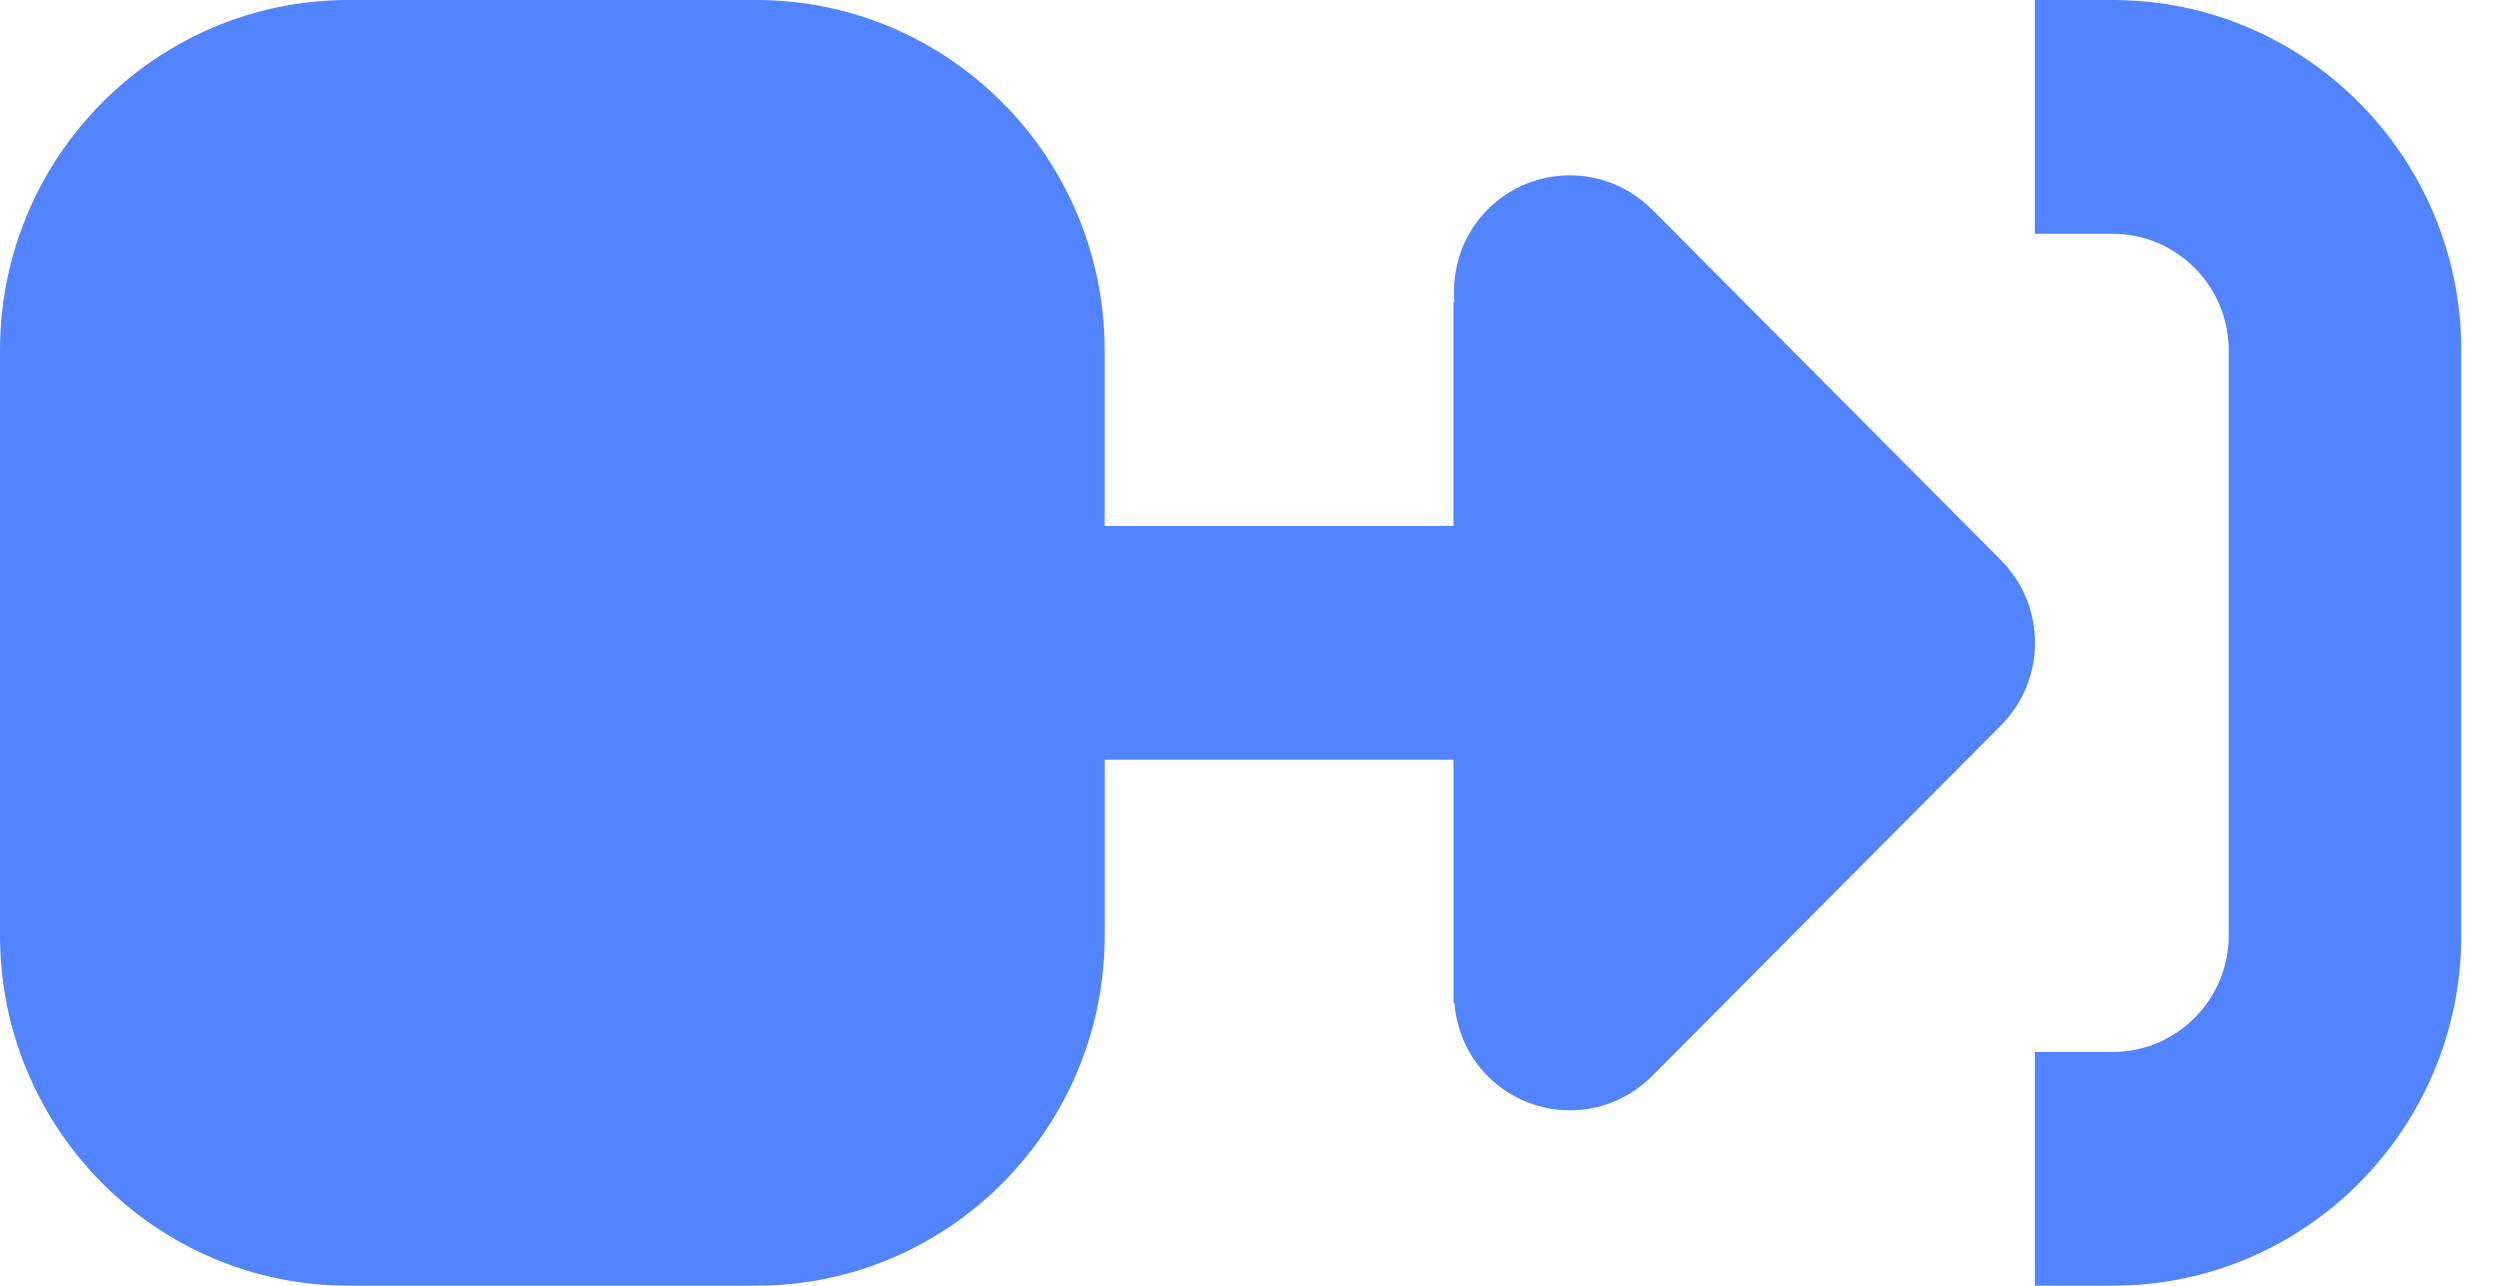
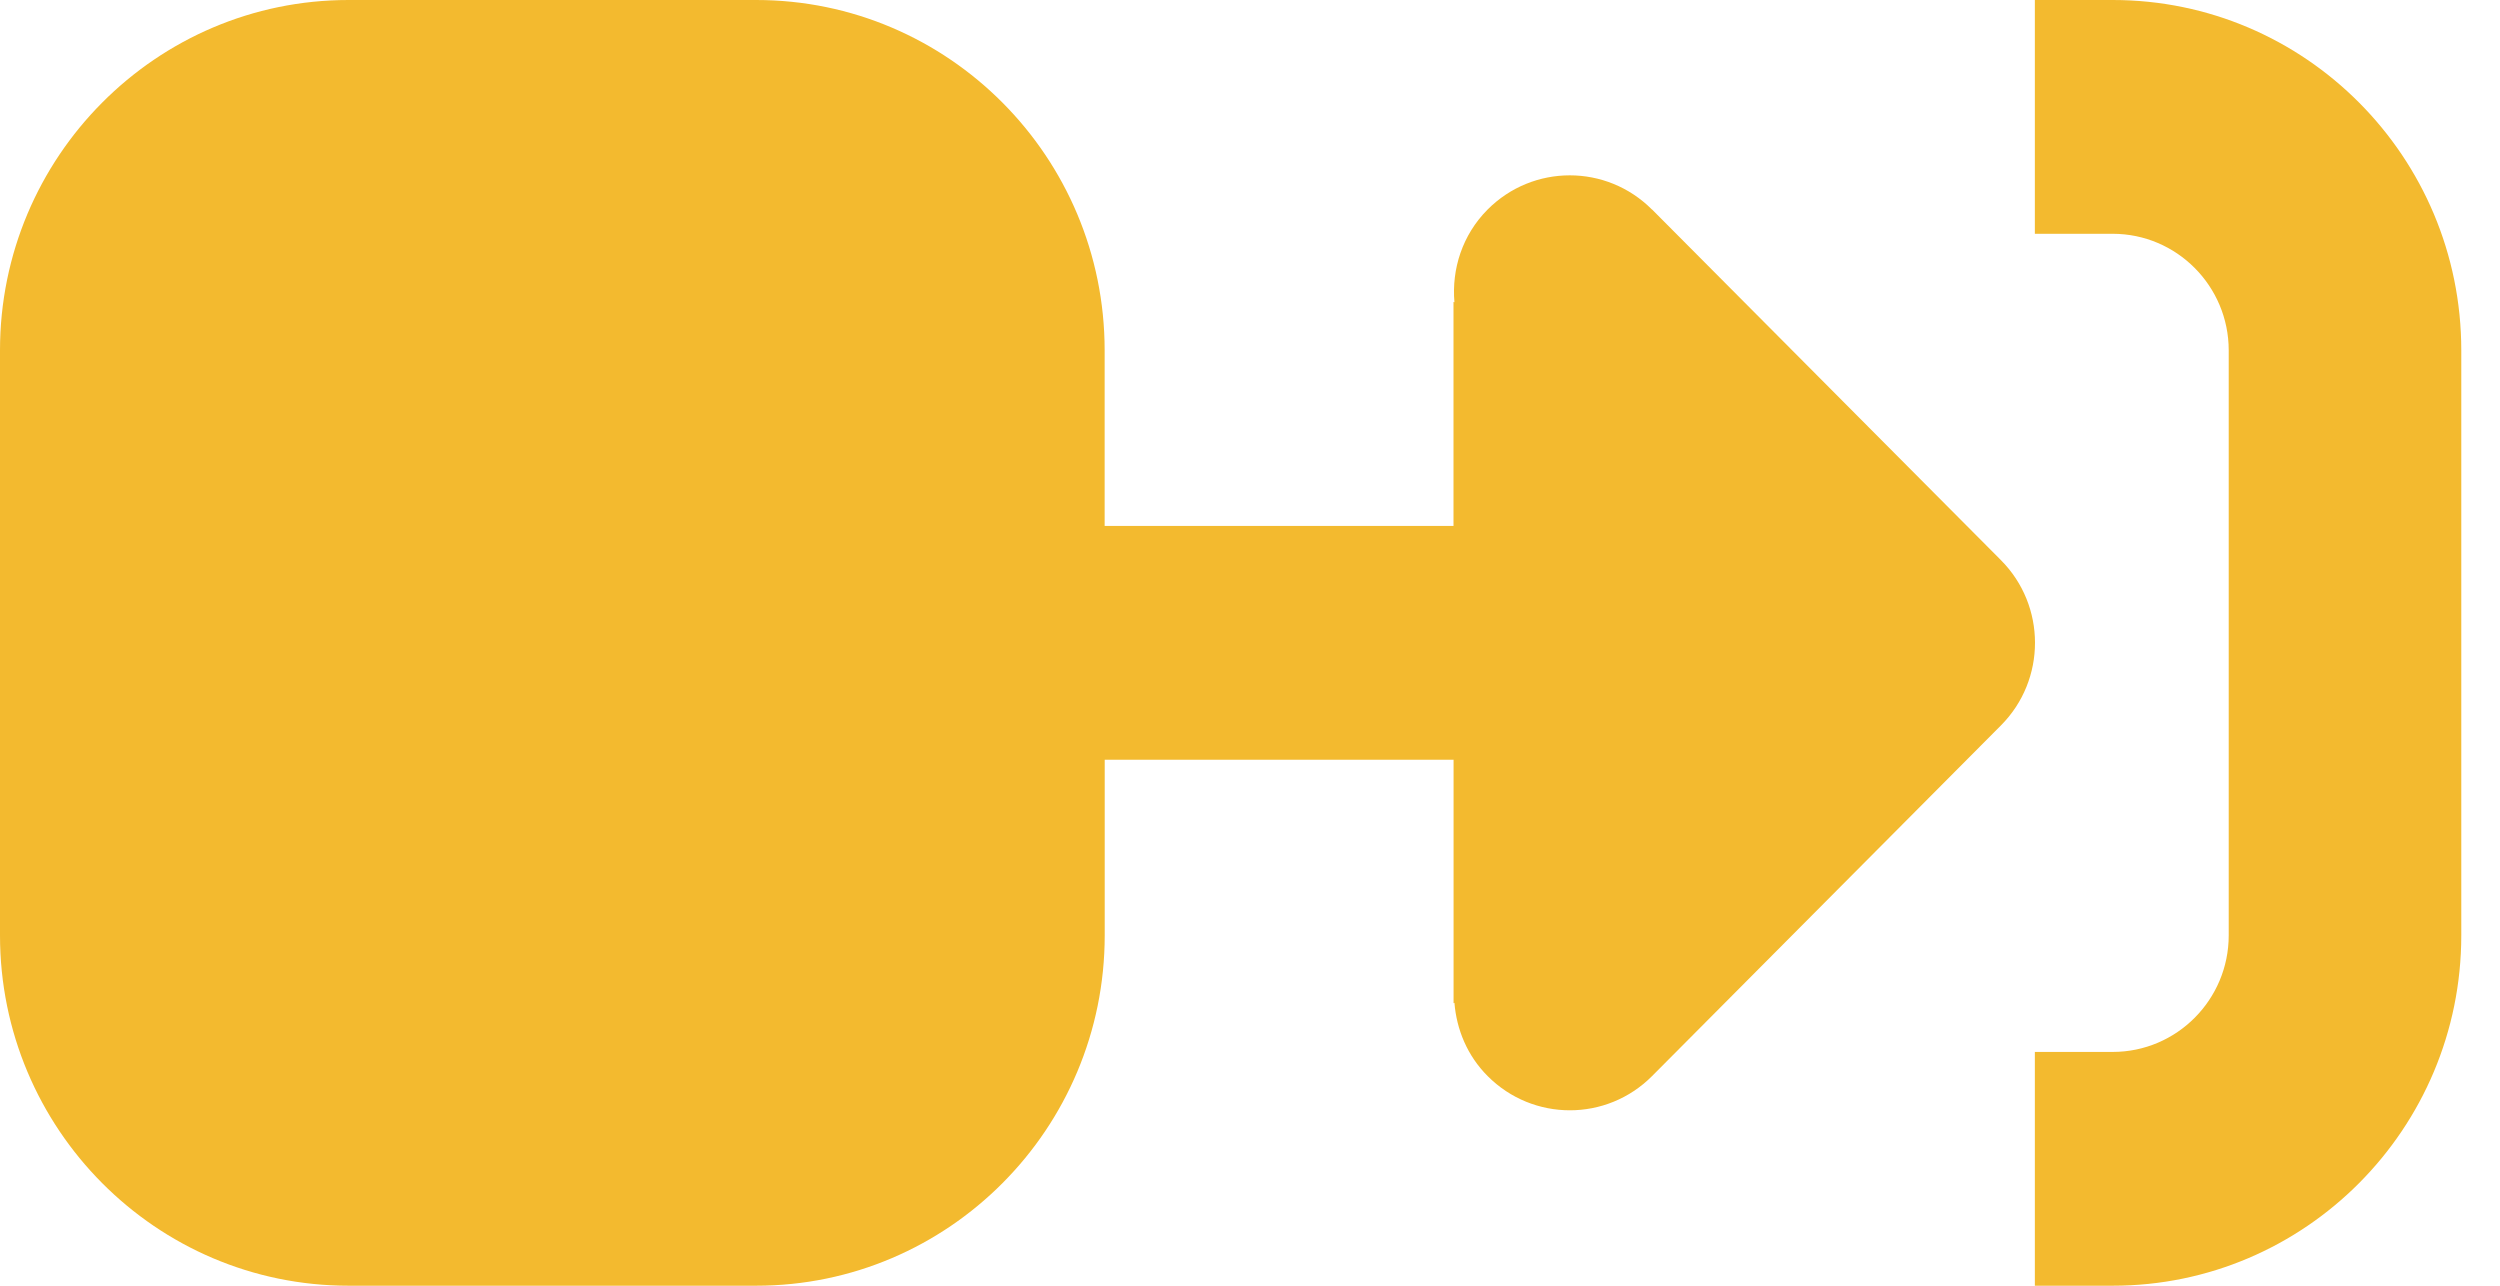
<svg xmlns="http://www.w3.org/2000/svg" width="35" height="18">
-   <g fill="#5284FF" fill-rule="evenodd">
+   <g fill="#f3ba2f" fill-rule="evenodd">
    <path d="M29.578 0H28.488v3.273h1.09c.895 0 1.624.732 1.624 1.632v8.19c0 .901-.729 1.632-1.624 1.632H28.488V18h1.09c2.693 0 4.88-2.197 4.88-4.905v-8.19C34.458 2.198 32.272 0 29.578 0" />
    <path d="M23.128 2.934c-.636-.639-1.666-.639-2.302 0-.354.356-.504.834-.464 1.298l-.013-.005v3.136h-4.884V4.905c0-2.707-2.186-4.905-4.88-4.905H4.88c-2.693 0-4.88 2.197-4.88 4.905v8.19c0 2.707 2.185 4.905 4.88 4.905h5.706c2.693 0 4.88-2.197 4.88-4.905v-2.459h4.884v3.409l.012-.006c.03.374.18.741.465 1.026.636.639 1.666.639 2.302 0l4.884-4.909c.636-.639.636-1.675 0-2.314l-4.884-4.909z" />
  </g>
</svg>
